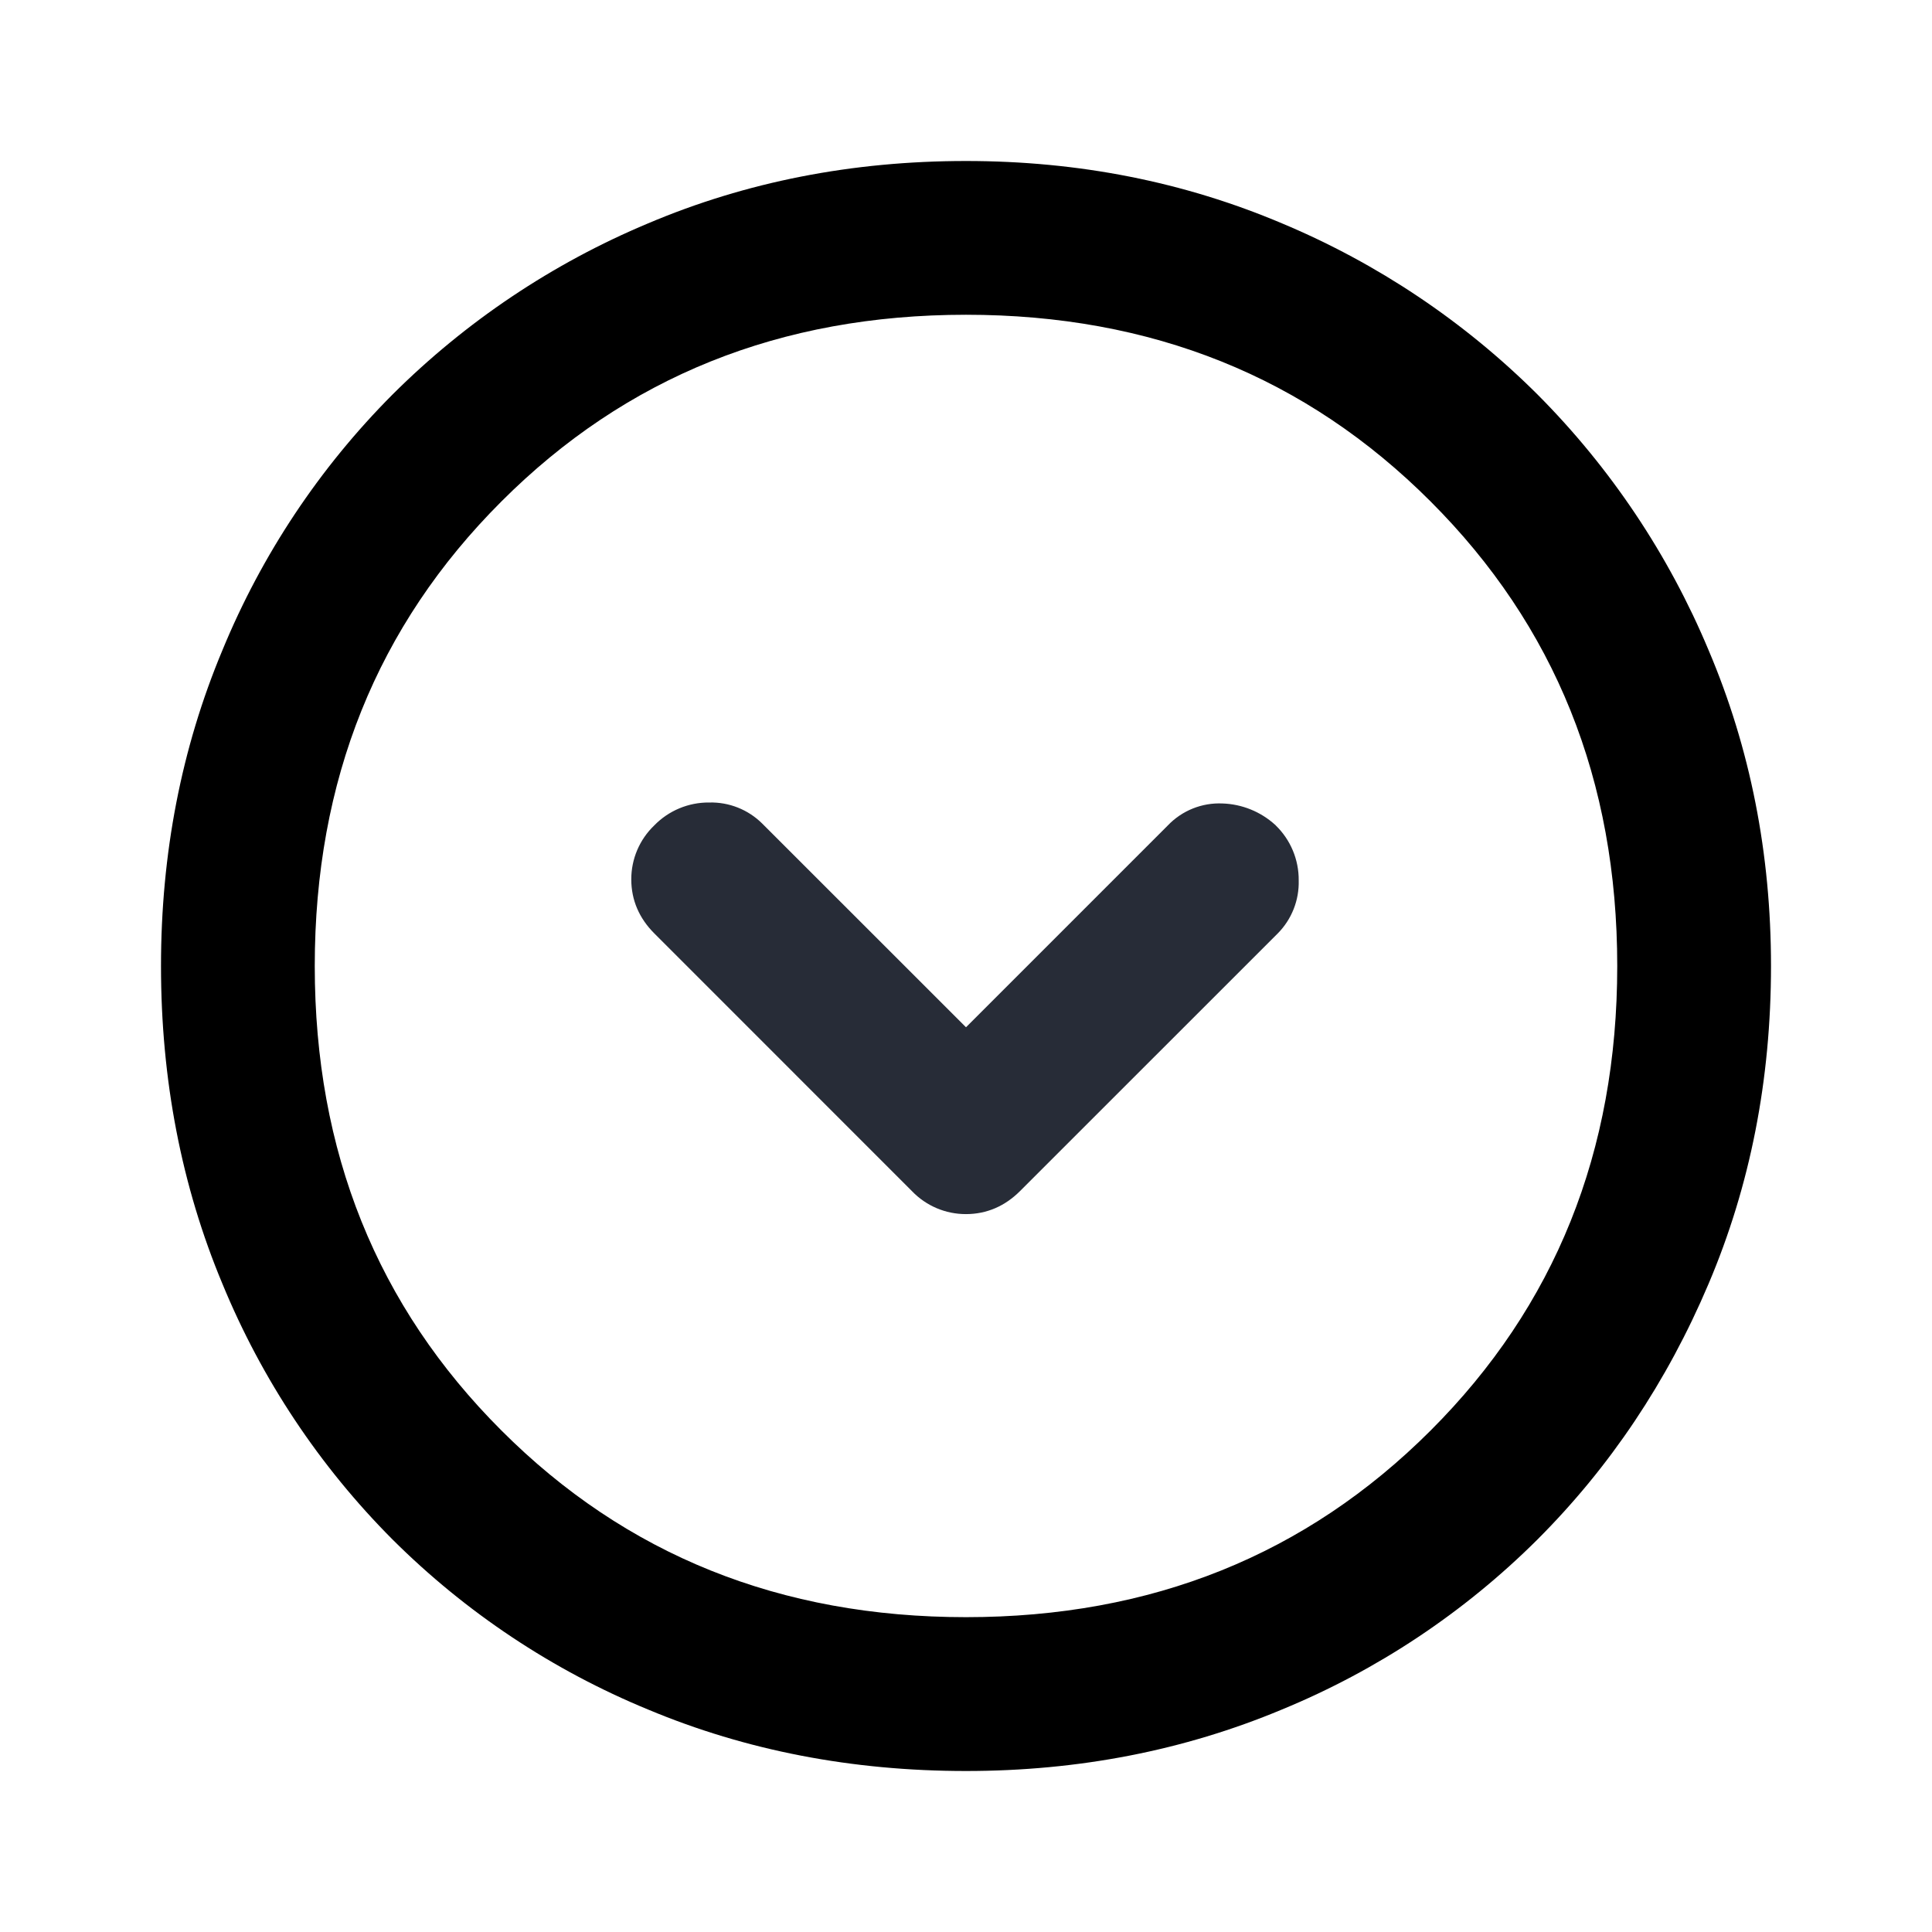
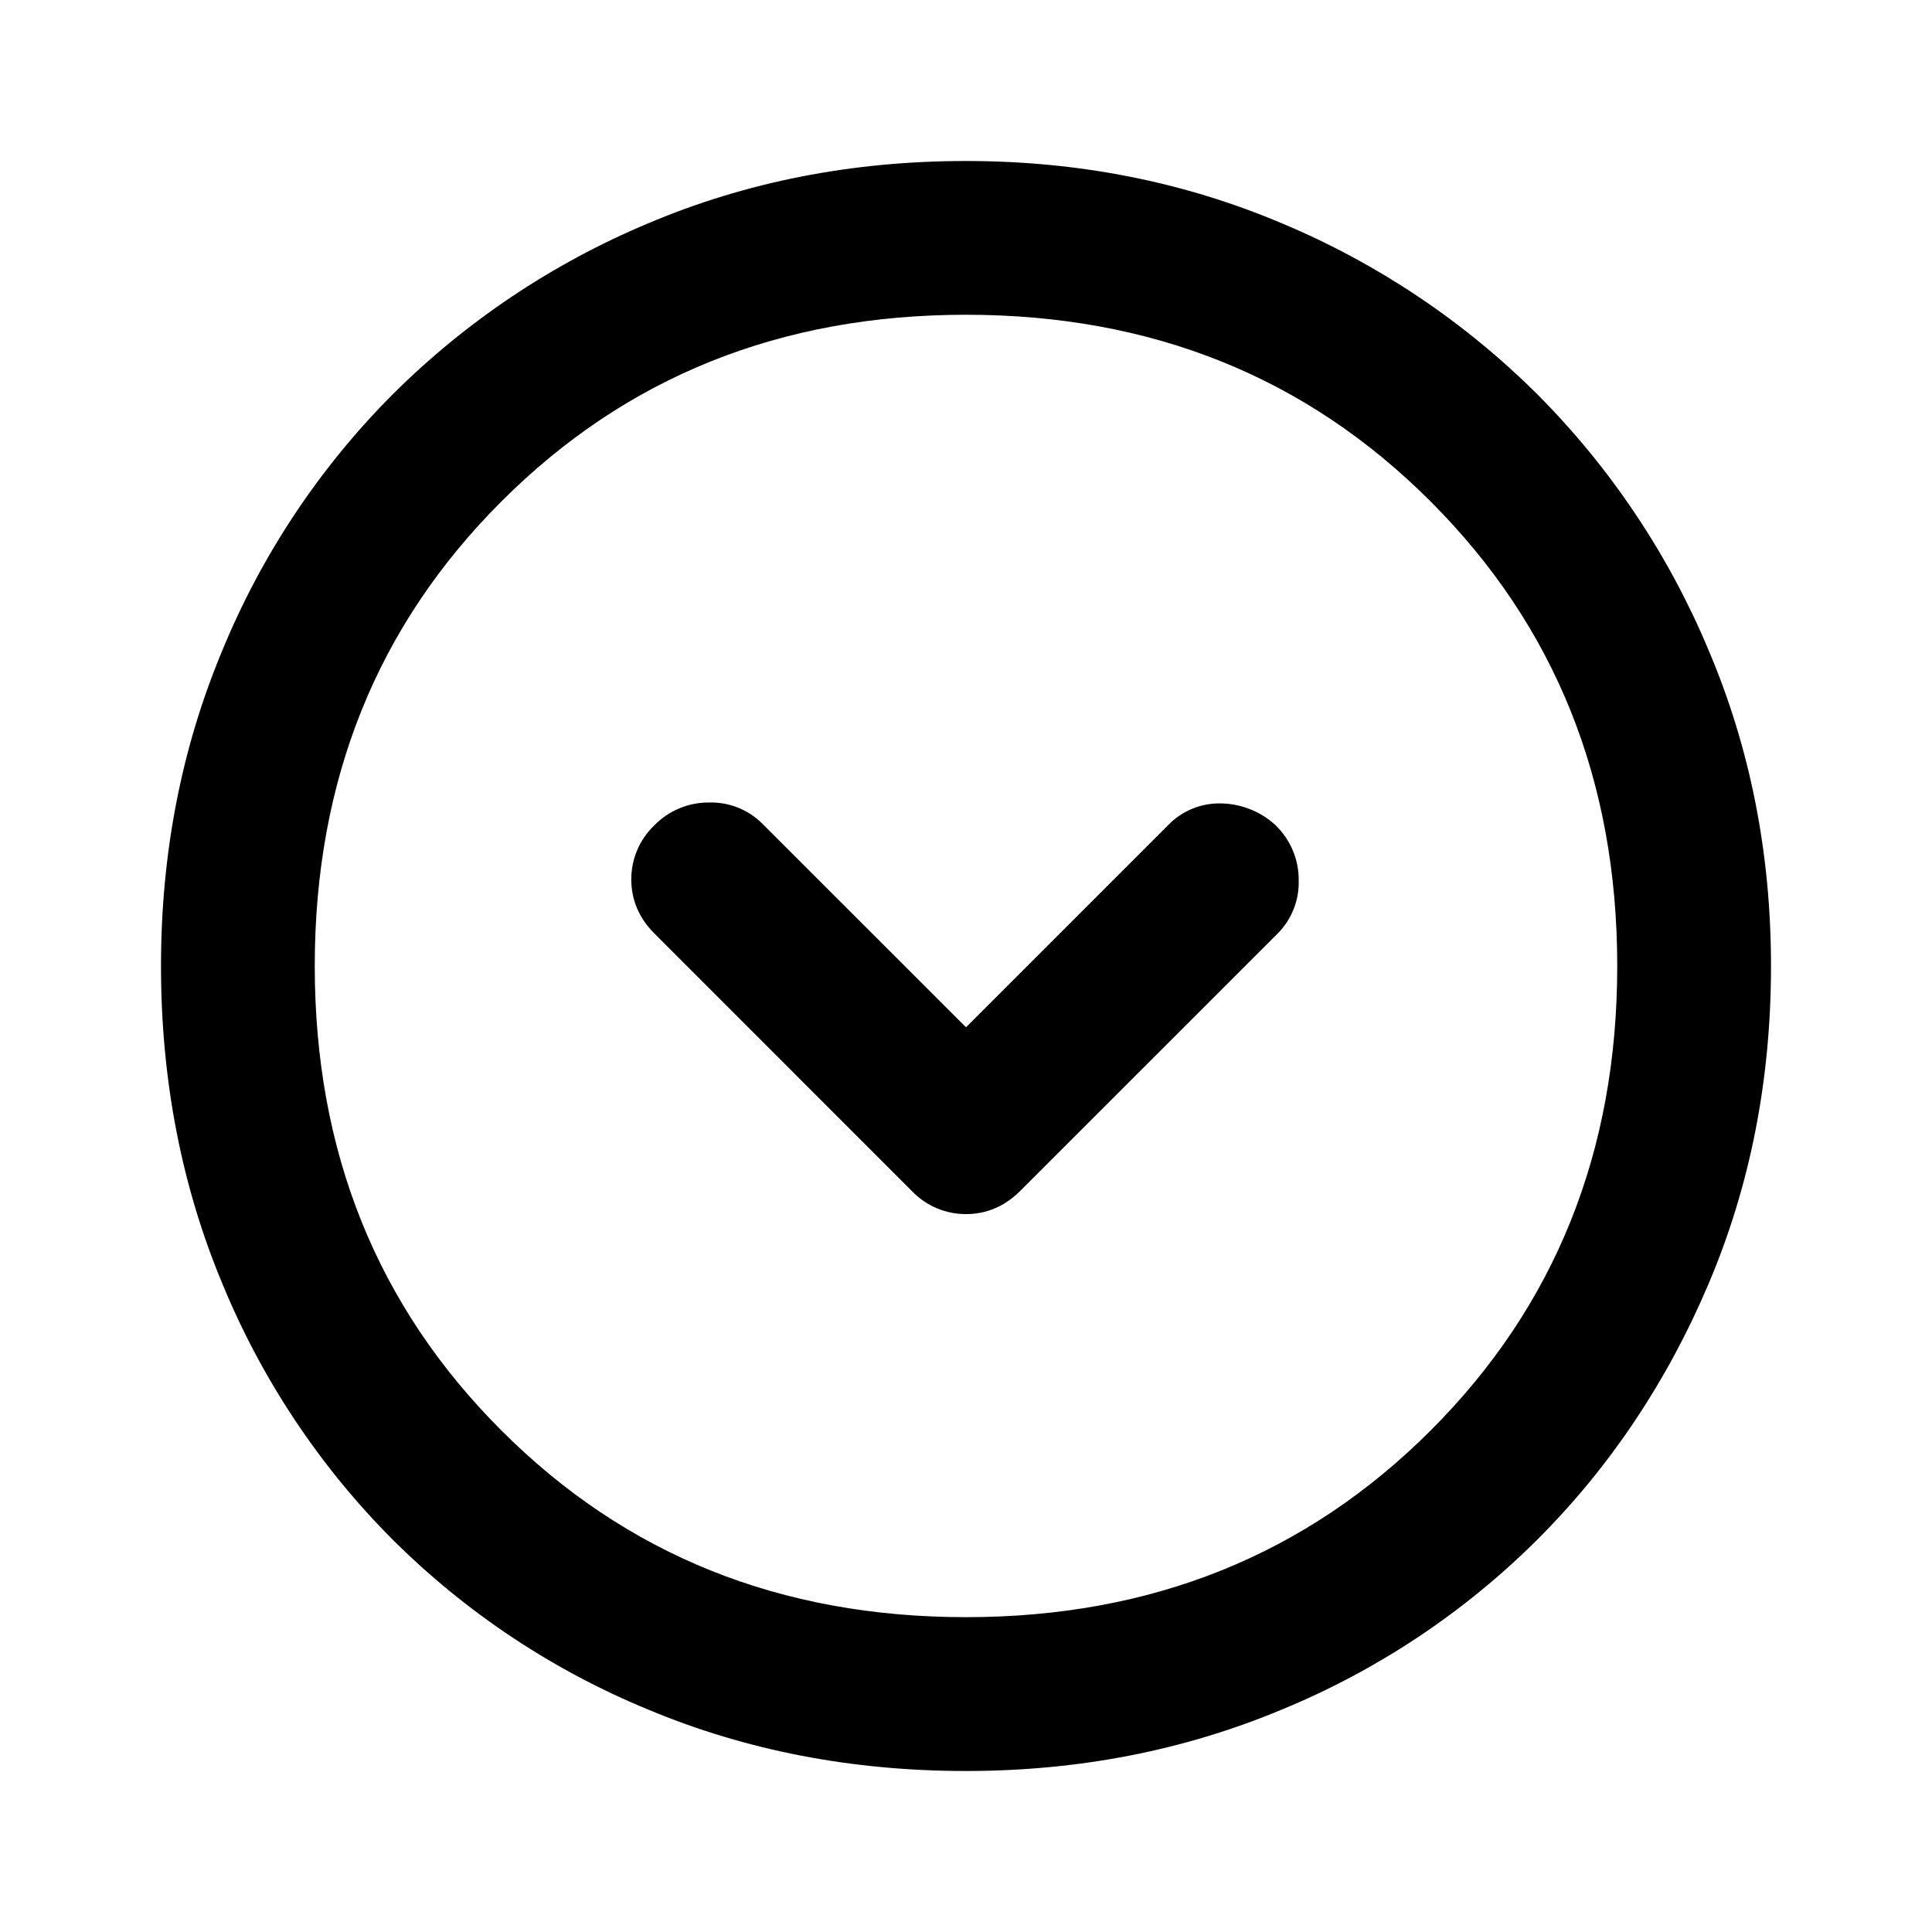
<svg xmlns="http://www.w3.org/2000/svg" width="24" height="24">
-   <path d="m15.848 10.254-.004-.005-.005-.004a1.023 1.023 0 0 0-.652-.264.884.884 0 0 0-.68.273L12 12.761 9.468 10.23a.9.9 0 0 0-.658-.261.94.94 0 0 0-.683.285.925.925 0 0 0-.285.67c0 .259.1.485.285.67l3.202 3.203a.925.925 0 0 0 .671.285c.258 0 .485-.1.67-.285l3.203-3.202a.9.9 0 0 0 .26-.658.94.94 0 0 0-.285-.683Z" fill="#272C37" />
+   <path d="m15.848 10.254-.004-.005-.005-.004a1.023 1.023 0 0 0-.652-.264.884.884 0 0 0-.68.273L12 12.761 9.468 10.23a.9.9 0 0 0-.658-.261.94.94 0 0 0-.683.285.925.925 0 0 0-.285.67c0 .259.1.485.285.67l3.202 3.203a.925.925 0 0 0 .671.285c.258 0 .485-.1.67-.285l3.203-3.202a.9.9 0 0 0 .26-.658.94.94 0 0 0-.285-.683Z" />
  <path fill-rule="evenodd" clip-rule="evenodd" d="M8.052 21.237c1.219.51 2.536.763 3.948.763 1.396 0 2.705-.254 3.923-.763a9.766 9.766 0 0 0 3.176-2.113c.901-.901 1.61-1.96 2.125-3.175C21.742 14.73 22 13.413 22 12c0-1.397-.258-2.706-.776-3.925A9.93 9.93 0 0 0 19.1 4.901a9.929 9.929 0 0 0-3.174-2.126C14.705 2.258 13.397 2 12 2c-1.413 0-2.73.258-3.95.775a9.928 9.928 0 0 0-3.174 2.126 9.765 9.765 0 0 0-2.113 3.176C2.253 9.295 2 10.604 2 12c0 1.412.254 2.73.763 3.948a9.765 9.765 0 0 0 2.113 3.176 9.765 9.765 0 0 0 3.176 2.113Zm9.719-3.466c-1.545 1.544-3.464 2.318-5.771 2.318s-4.226-.773-5.77-2.318C4.683 16.226 3.91 14.307 3.91 12s.773-4.226 2.318-5.77C7.774 4.683 9.693 3.91 12 3.91s4.226.773 5.77 2.318C19.317 7.774 20.09 9.693 20.09 12s-.773 4.226-2.318 5.77Z" />
</svg>
